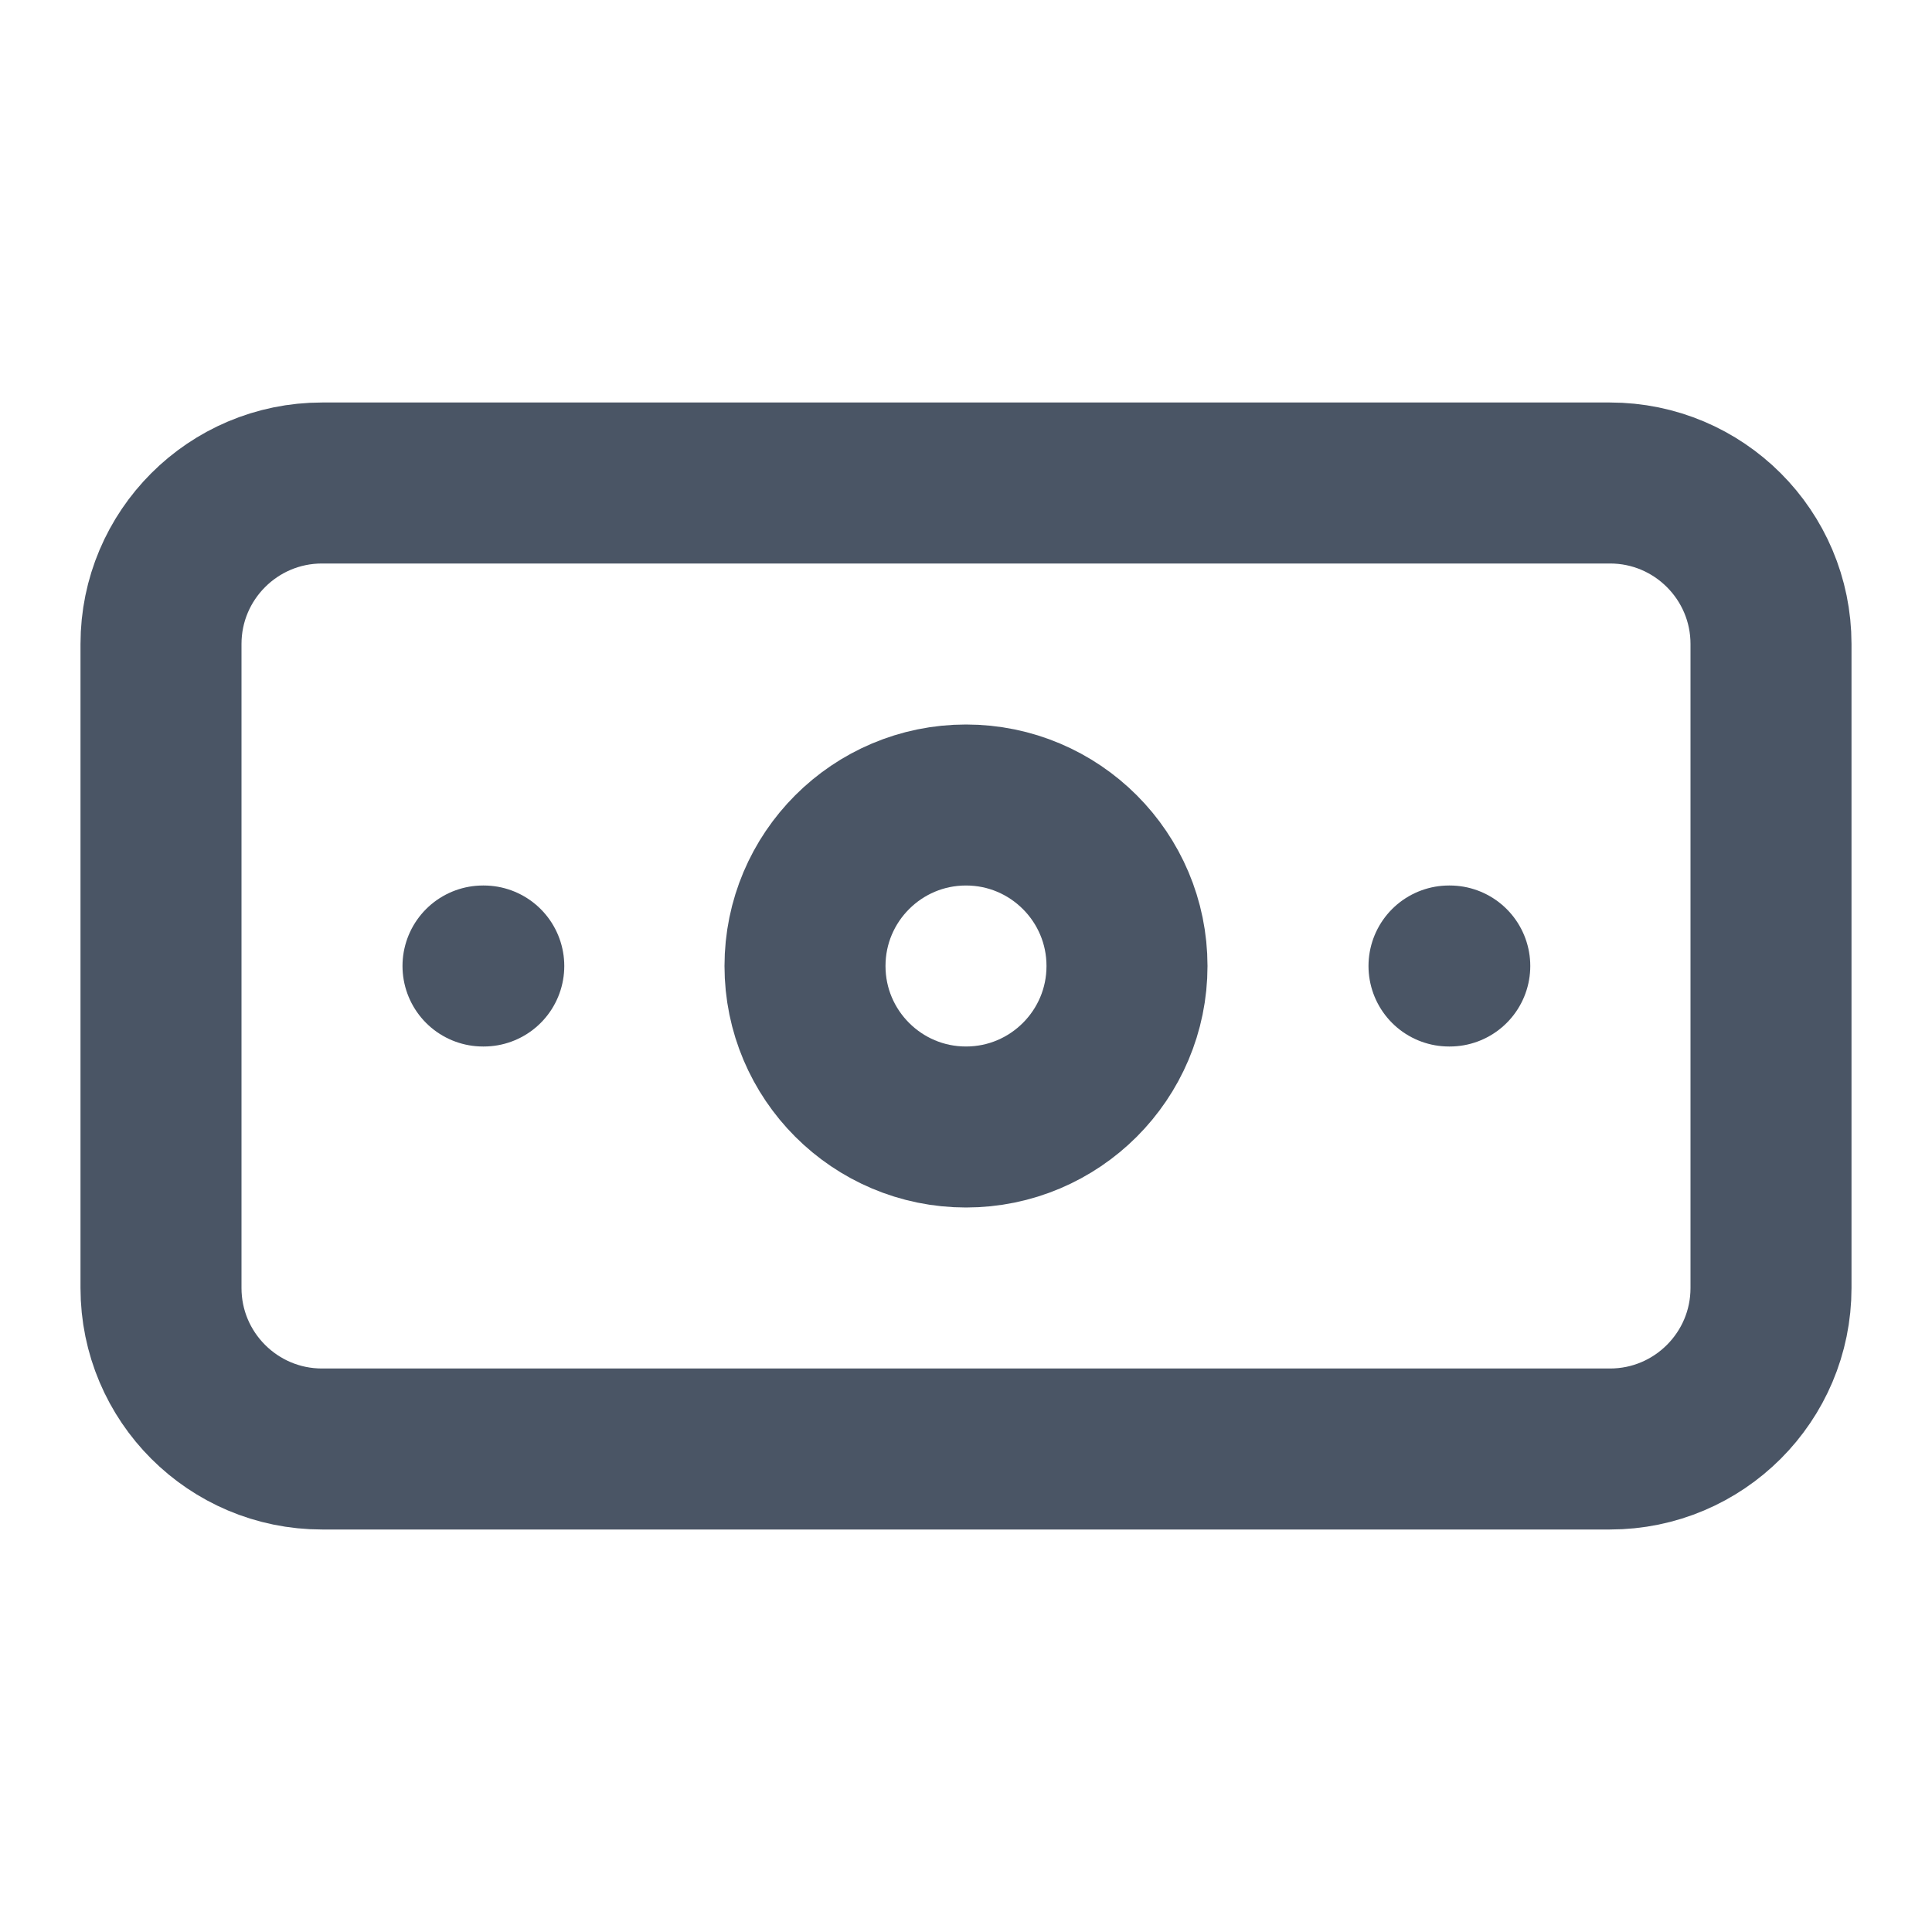
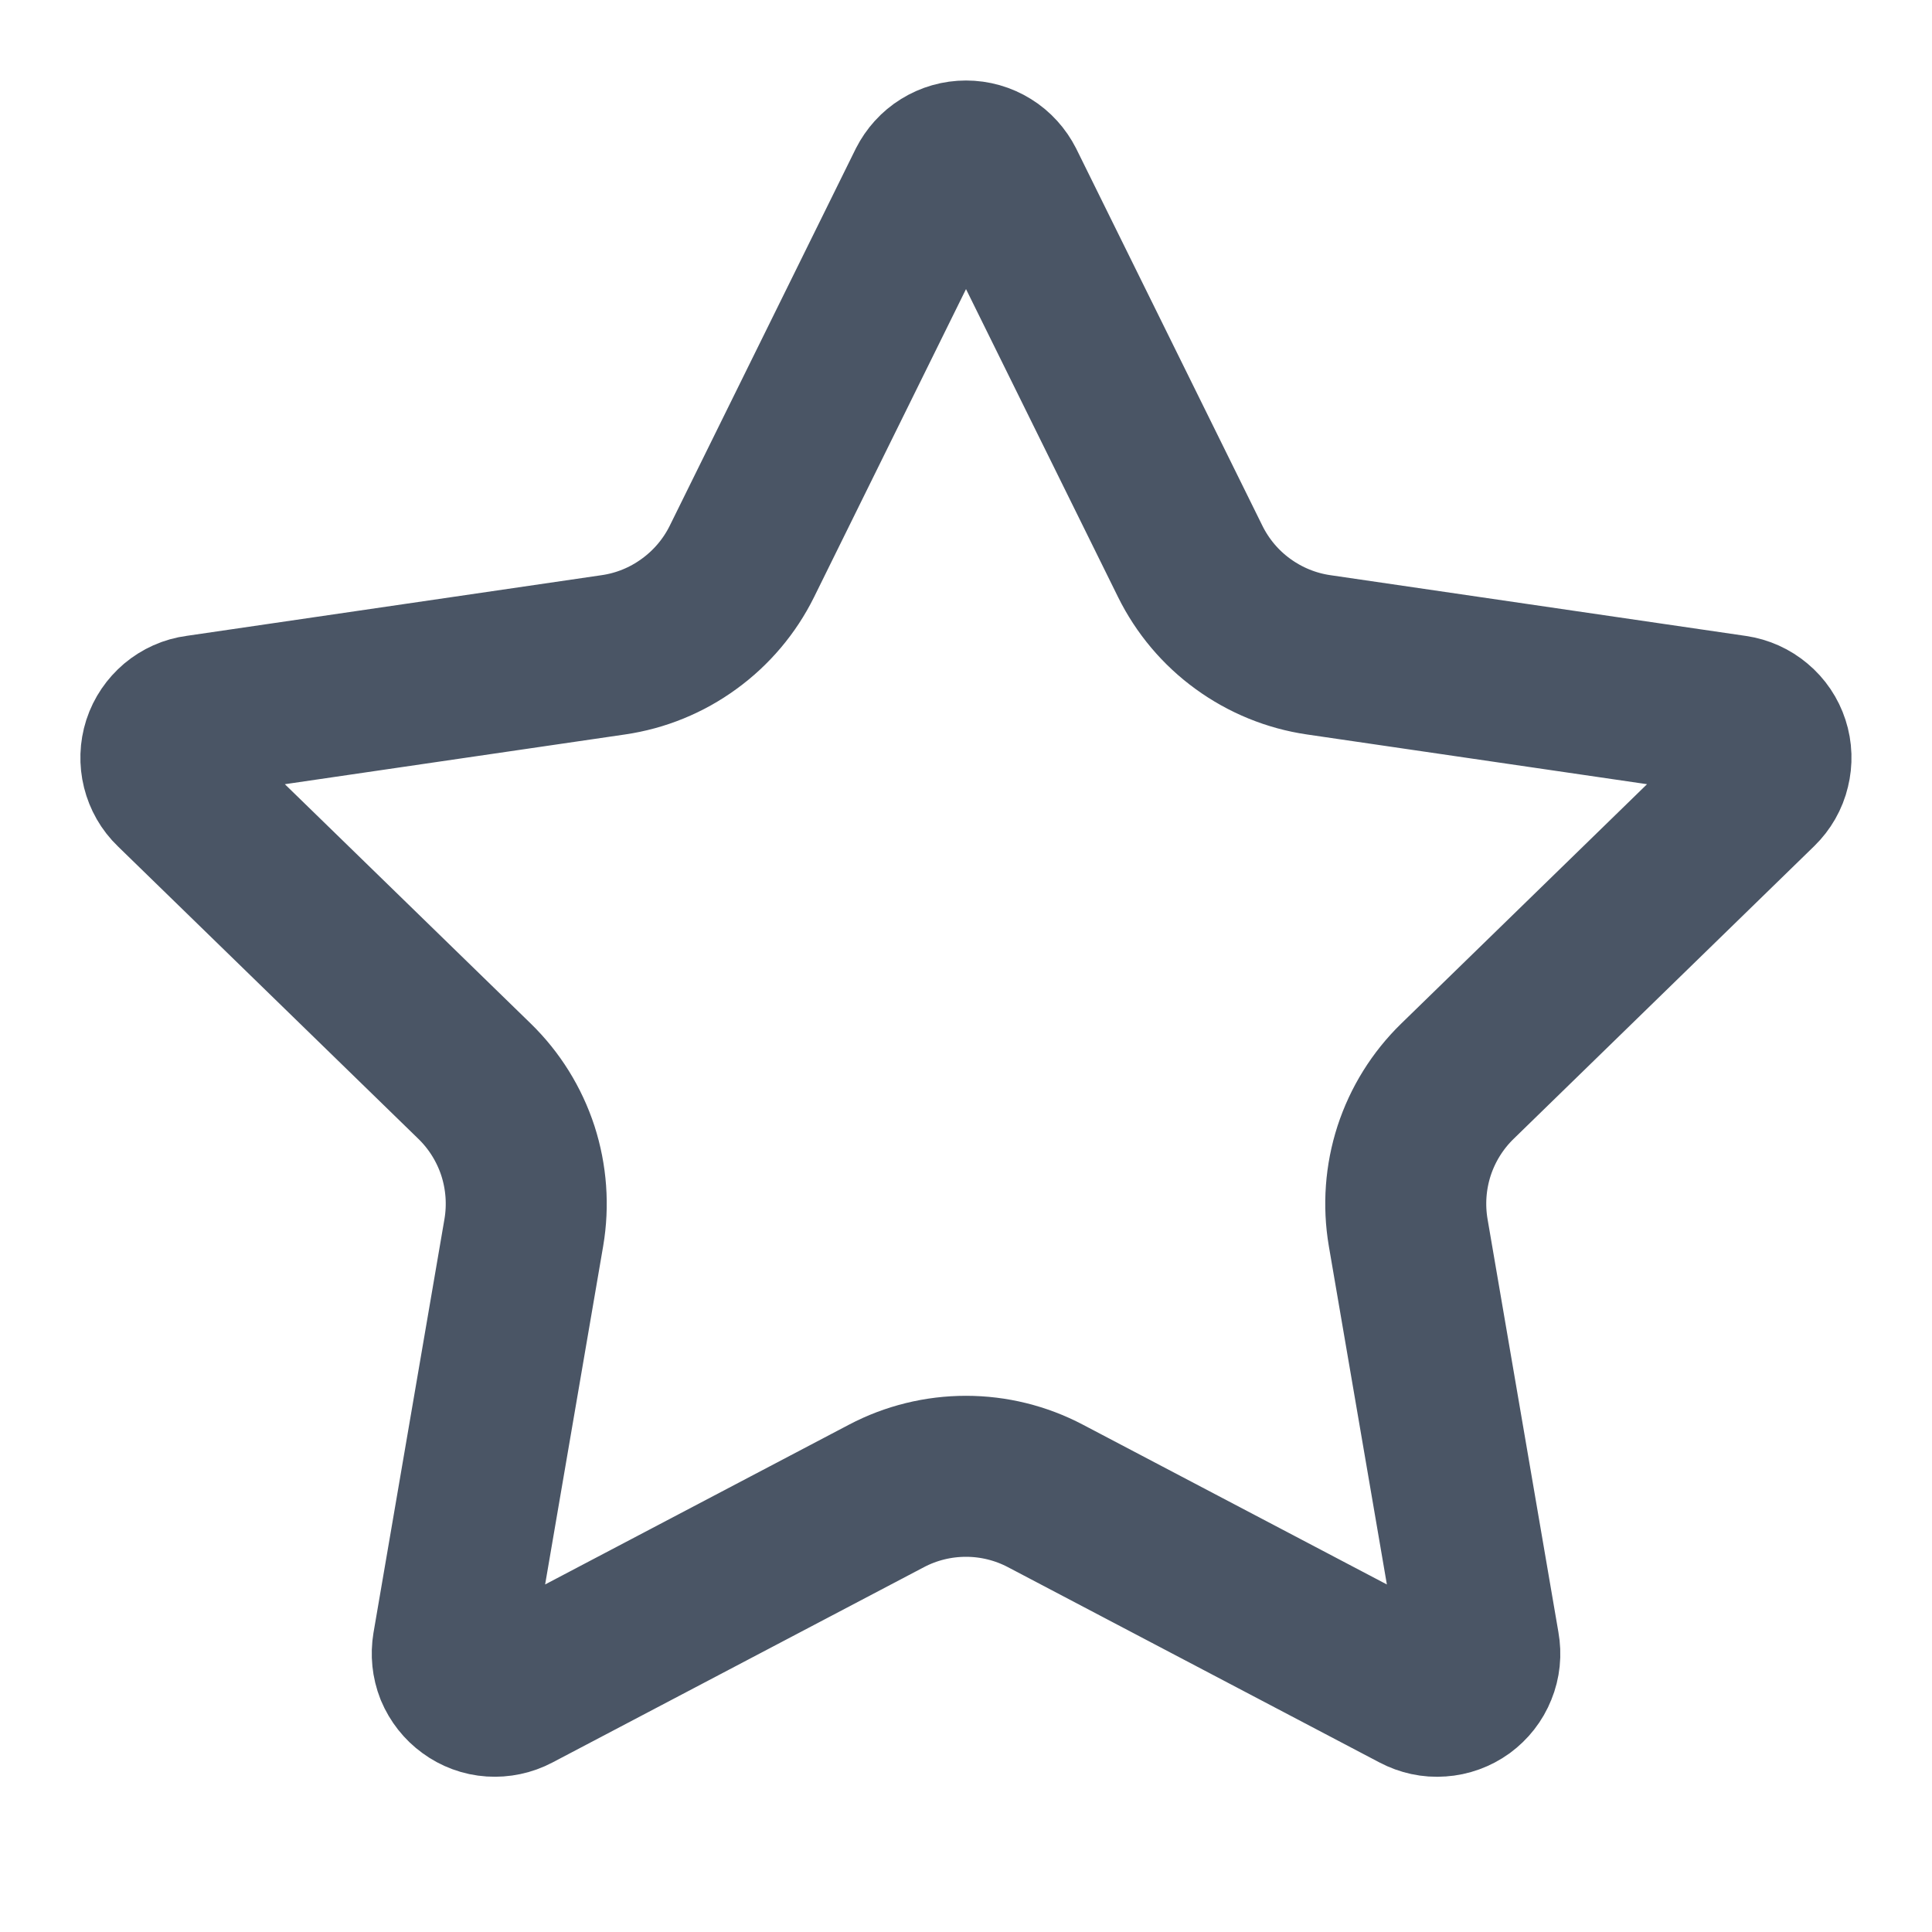
<svg xmlns="http://www.w3.org/2000/svg" preserveAspectRatio="none" overflow="visible" style="display: block;" width="15" height="15" viewBox="0 0 15 15" fill="none">
  <g id="Icon">
-     <path id="Vector" d="M2.5 3.75H12.5C13.19 3.75 13.75 4.31 13.75 5V10C13.75 10.69 13.19 11.25 12.5 11.25H2.5C1.81 11.25 1.25 10.69 1.25 10V5C1.25 4.31 1.81 3.75 2.5 3.75Z" stroke-width="1.25" stroke-linecap="round" stroke-linejoin="round" stroke="#4A5565" />
-     <path id="Vector_2" d="M8.75 7.5C8.75 8.19 8.19 8.75 7.5 8.75C6.81 8.75 6.25 8.19 6.25 7.5C6.25 6.81 6.81 6.25 7.5 6.25C8.19 6.25 8.75 6.81 8.75 7.5Z" stroke-width="1.25" stroke-linecap="round" stroke-linejoin="round" stroke="#4A5565" />
-     <path id="Vector_3" d="M3.75 7.5H3.756M11.25 7.5H11.256" stroke-width="1.25" stroke-linecap="round" stroke-linejoin="round" stroke="#4A5565" />
+     <path id="Vector" d="M7.203 1.434C7.231 1.379 7.273 1.332 7.325 1.3C7.378 1.267 7.438 1.25 7.5 1.25C7.562 1.25 7.622 1.267 7.675 1.3C7.727 1.332 7.769 1.379 7.797 1.434L9.241 4.359C9.336 4.551 9.476 4.718 9.65 4.844C9.823 4.97 10.025 5.053 10.238 5.084L13.466 5.556C13.527 5.565 13.585 5.591 13.632 5.631C13.68 5.671 13.715 5.723 13.734 5.782C13.753 5.84 13.755 5.903 13.74 5.963C13.726 6.023 13.694 6.078 13.65 6.121L11.315 8.395C11.161 8.545 11.046 8.73 10.979 8.935C10.913 9.139 10.897 9.357 10.933 9.569L11.484 12.781C11.495 12.842 11.489 12.905 11.465 12.963C11.442 13.021 11.403 13.07 11.353 13.107C11.303 13.143 11.243 13.165 11.181 13.169C11.119 13.174 11.057 13.16 11.002 13.131L8.116 11.614C7.926 11.514 7.714 11.462 7.5 11.462C7.285 11.462 7.073 11.514 6.883 11.614L3.998 13.131C3.943 13.16 3.881 13.173 3.819 13.169C3.757 13.165 3.698 13.143 3.648 13.106C3.598 13.07 3.559 13.02 3.535 12.963C3.512 12.905 3.506 12.842 3.516 12.781L4.067 9.569C4.103 9.357 4.087 9.14 4.021 8.935C3.954 8.73 3.839 8.545 3.685 8.395L1.35 6.122C1.305 6.079 1.274 6.024 1.259 5.964C1.244 5.904 1.246 5.84 1.265 5.781C1.284 5.722 1.32 5.67 1.367 5.63C1.415 5.59 1.472 5.564 1.534 5.556L4.762 5.084C4.975 5.053 5.176 4.971 5.35 4.844C5.524 4.718 5.665 4.551 5.76 4.359L7.203 1.434Z" stroke-width="1.25" stroke-linecap="round" stroke-linejoin="round" stroke="#4A5565" />
  </g>
</svg>
